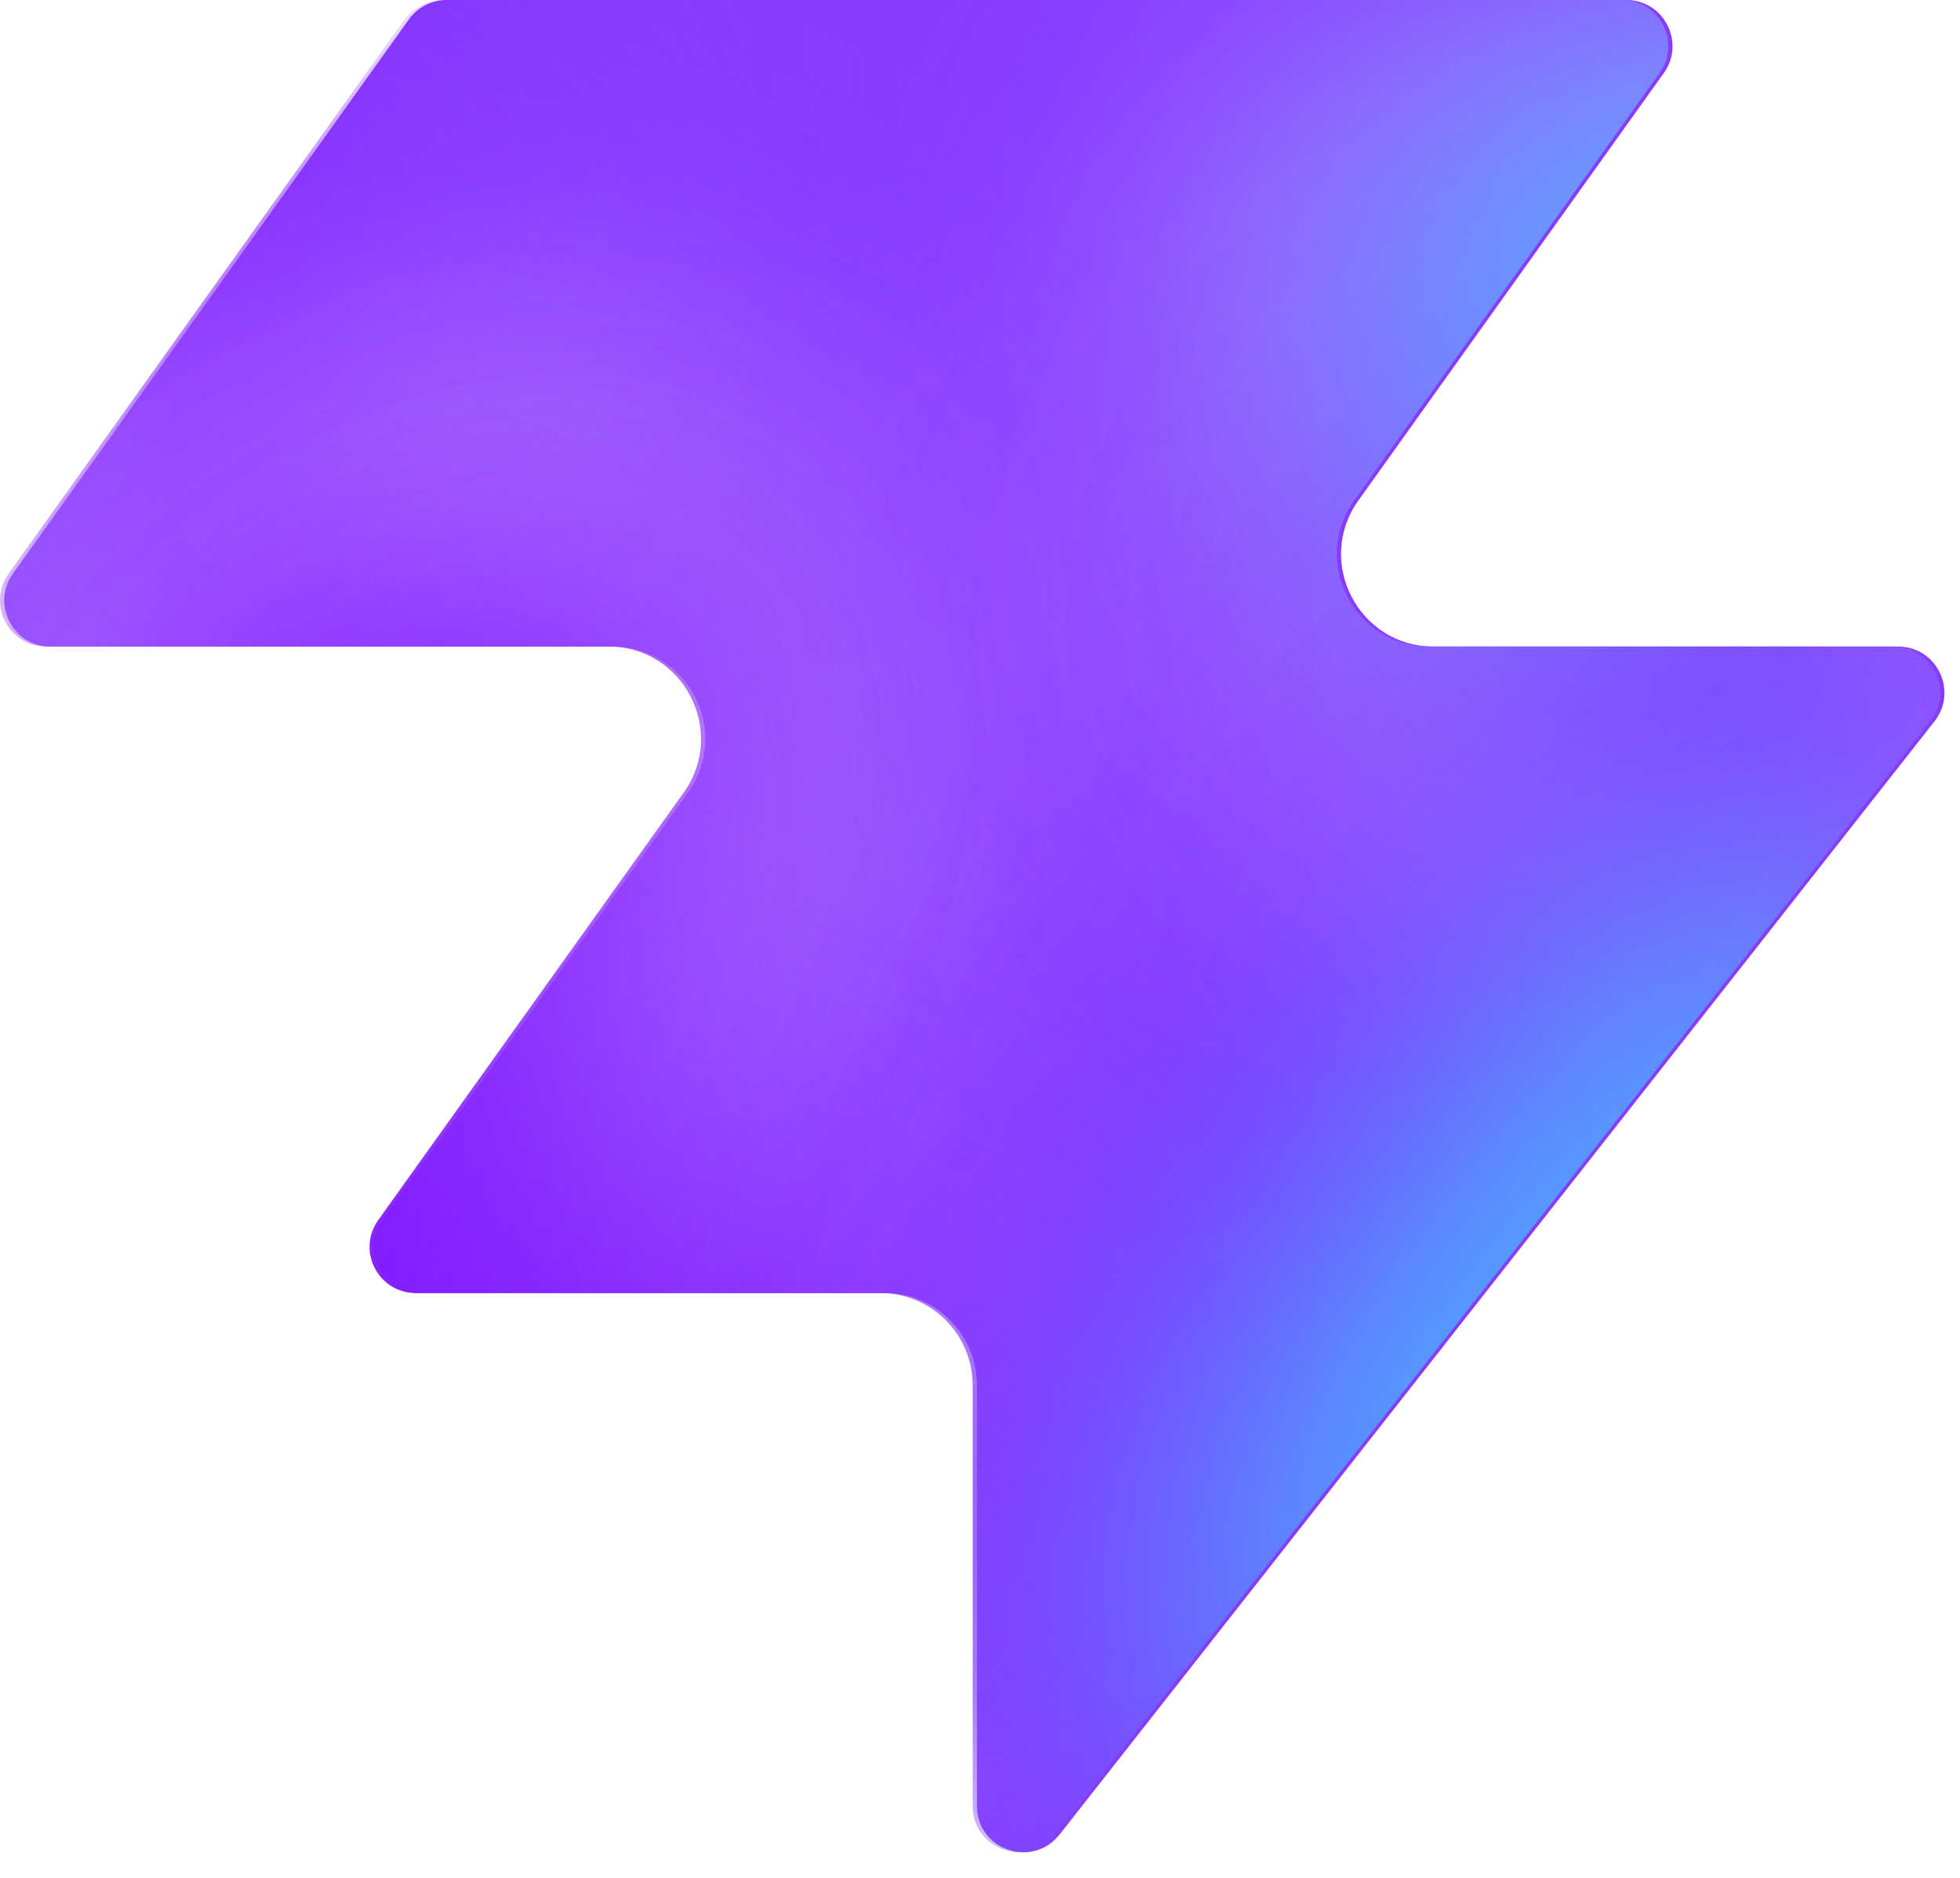
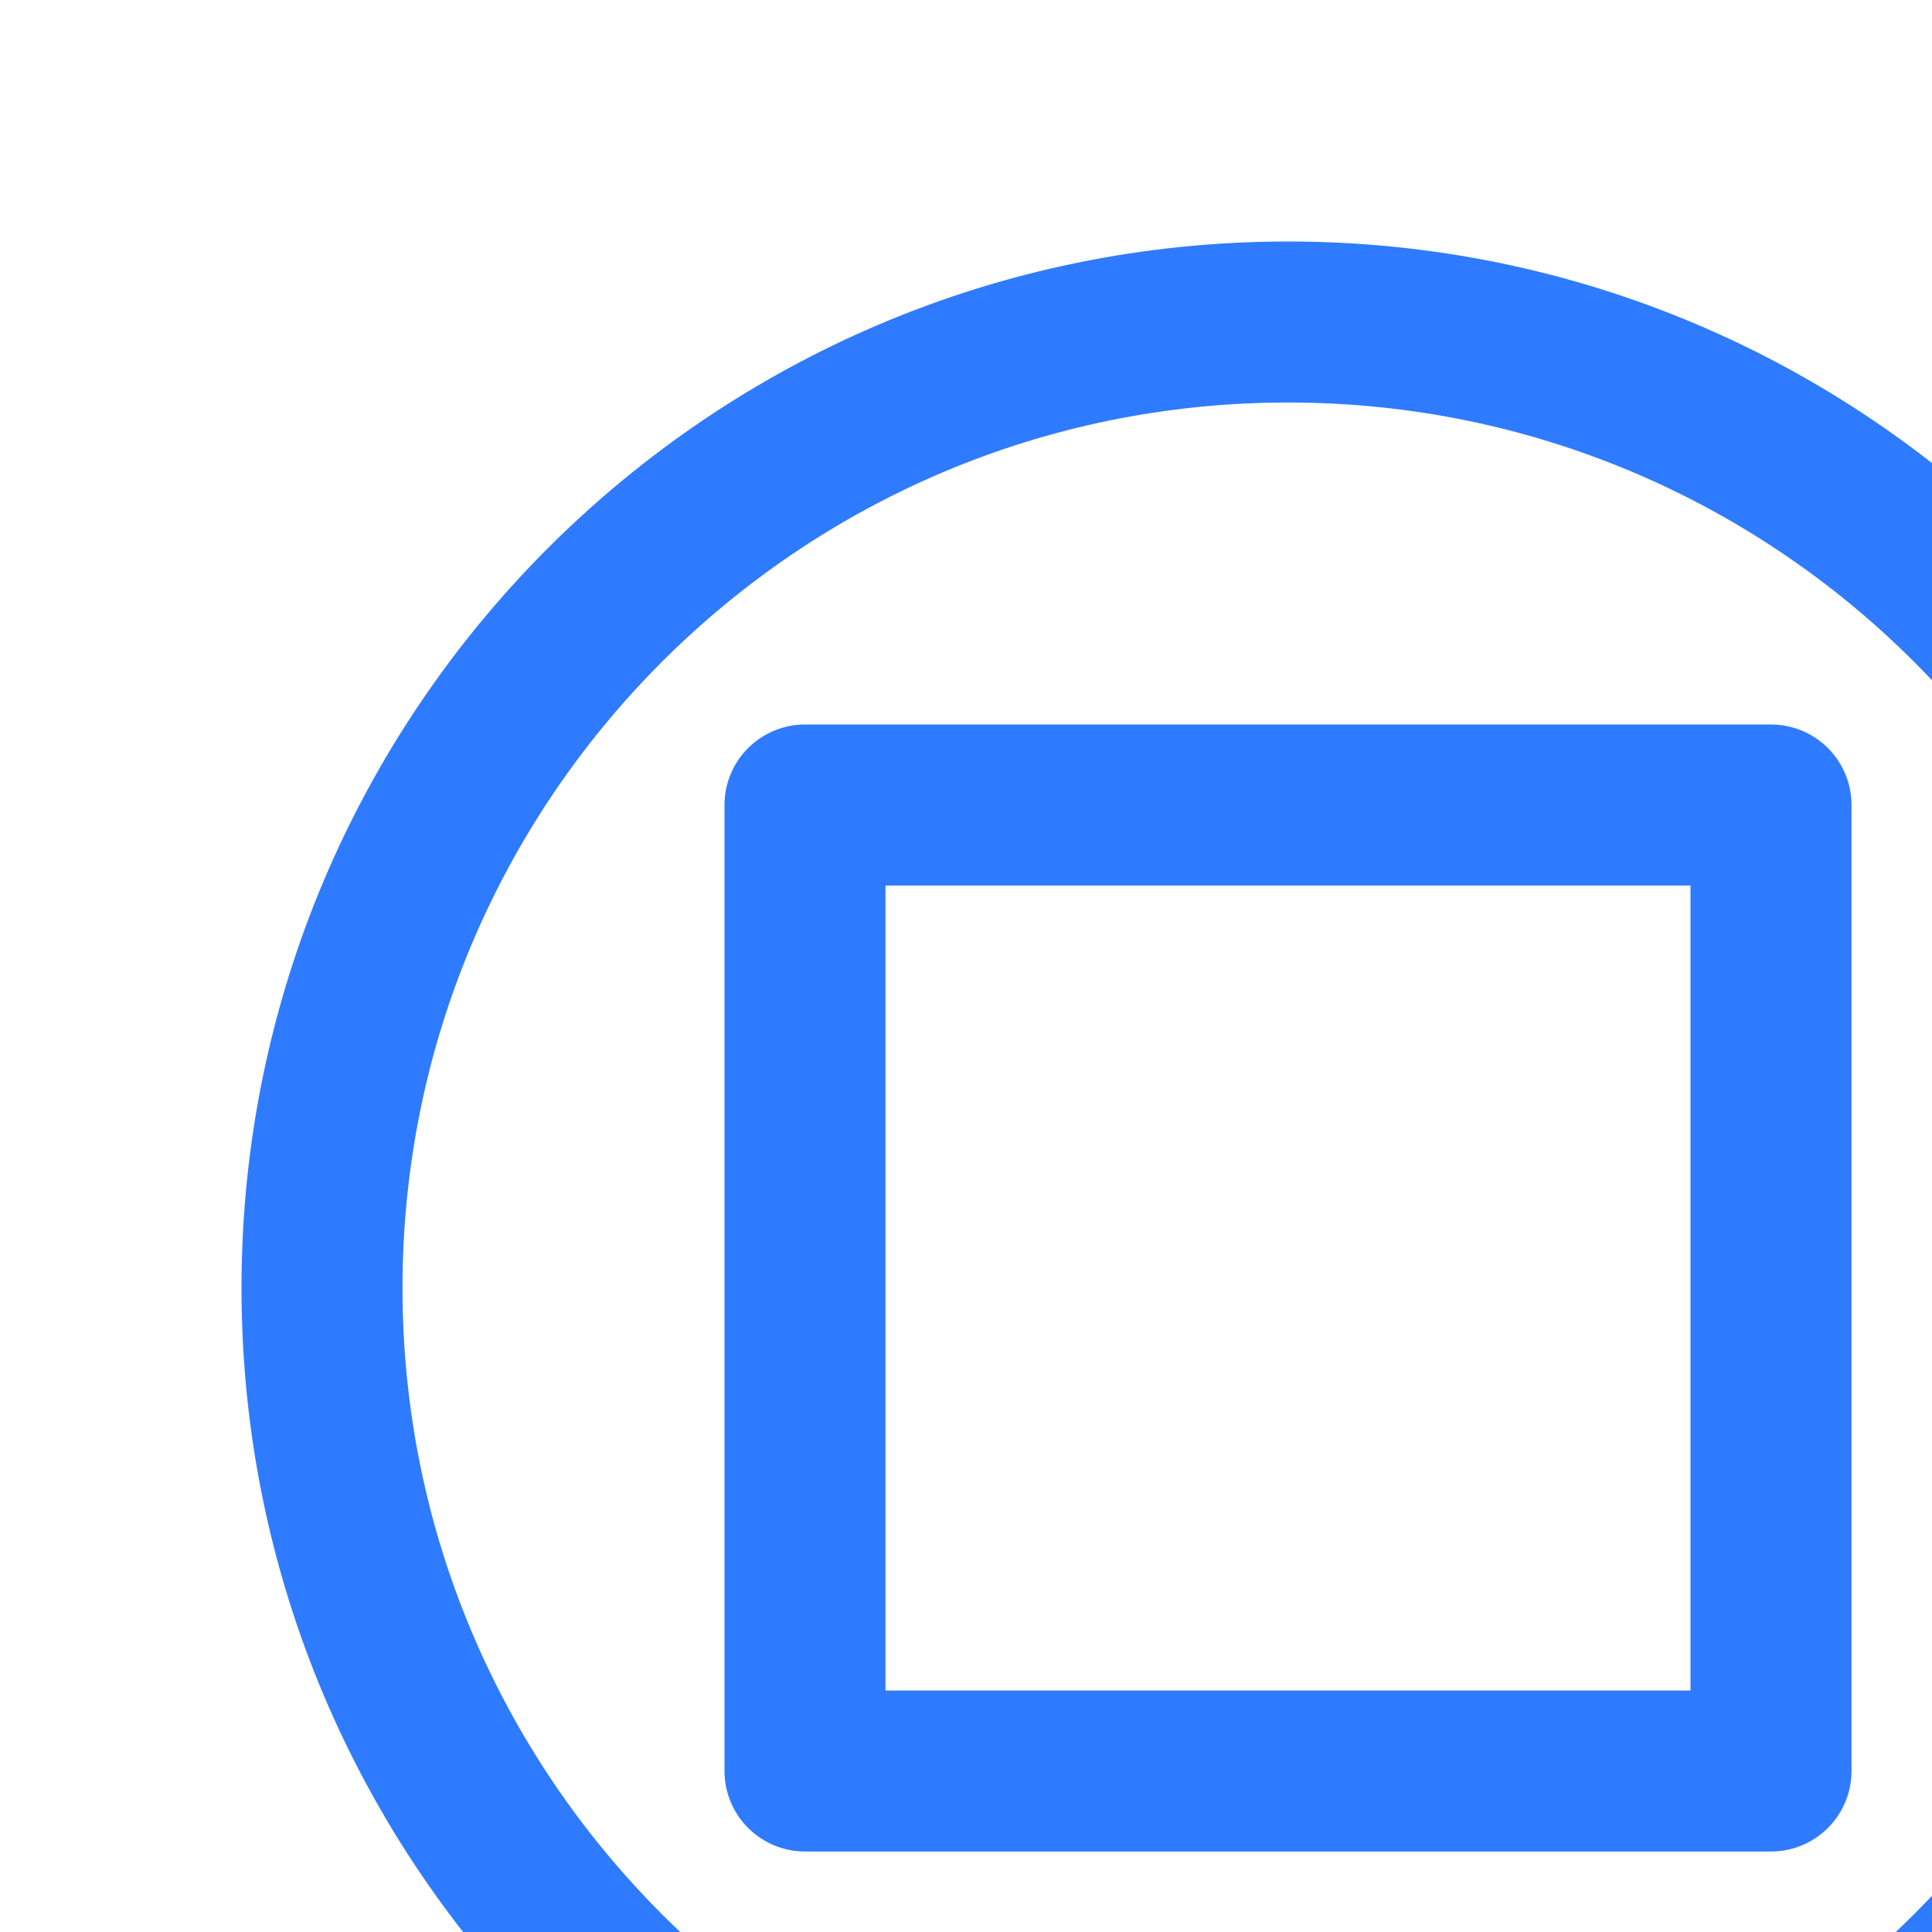
- <svg xmlns="http://www.w3.org/2000/svg" width="48" height="46" fill="none" viewBox="0 0 48 46">
-   <path fill="#863bff" d="M25.946 44.938c-.664.845-2.021.375-2.021-.698V33.937a2.26 2.26 0 0 0-2.262-2.262H10.287c-.92 0-1.456-1.04-.92-1.788l7.48-10.471c1.07-1.497 0-3.578-1.842-3.578H1.237c-.92 0-1.456-1.04-.92-1.788L10.013.474c.214-.297.556-.474.92-.474h28.894c.92 0 1.456 1.04.92 1.788l-7.48 10.471c-1.07 1.498 0 3.579 1.842 3.579h11.377c.943 0 1.473 1.088.89 1.83L25.947 44.94z" style="fill:#863bff;fill:color(display-p3 .525 .23 1);fill-opacity:1" />
-   <mask id="a" width="48" height="46" x="0" y="0" maskUnits="userSpaceOnUse" style="mask-type:alpha">
-     <path fill="#000" d="M25.842 44.938c-.664.844-2.021.375-2.021-.698V33.937a2.26 2.26 0 0 0-2.262-2.262H10.183c-.92 0-1.456-1.04-.92-1.788l7.48-10.471c1.07-1.498 0-3.579-1.842-3.579H1.133c-.92 0-1.456-1.04-.92-1.787L9.91.473c.214-.297.556-.474.92-.474h28.894c.92 0 1.456 1.04.92 1.788l-7.48 10.471c-1.07 1.498 0 3.578 1.842 3.578h11.377c.943 0 1.473 1.088.89 1.832L25.843 44.94z" style="fill:#000;fill-opacity:1" />
-   </mask>
-   <g mask="url(#a)">
-     <g filter="url(#b)">
-       <ellipse cx="5.508" cy="14.704" fill="#ede6ff" rx="5.508" ry="14.704" style="fill:#ede6ff;fill:color(display-p3 .927 .903 1);fill-opacity:1" transform="matrix(.00324 1 1 -.00324 -4.47 31.516)" />
-     </g>
-     <g filter="url(#c)">
-       <ellipse cx="10.399" cy="29.851" fill="#ede6ff" rx="10.399" ry="29.851" style="fill:#ede6ff;fill:color(display-p3 .927 .903 1);fill-opacity:1" transform="matrix(.00324 1 1 -.00324 -39.328 7.883)" />
-     </g>
-     <g filter="url(#d)">
-       <ellipse cx="5.508" cy="30.487" fill="#7e14ff" rx="5.508" ry="30.487" style="fill:#7e14ff;fill:color(display-p3 .492 .077 1);fill-opacity:1" transform="rotate(89.814 -25.913 -14.639)scale(1 -1)" />
-     </g>
-     <g filter="url(#e)">
-       <ellipse cx="5.508" cy="30.599" fill="#7e14ff" rx="5.508" ry="30.599" style="fill:#7e14ff;fill:color(display-p3 .492 .077 1);fill-opacity:1" transform="rotate(89.814 -32.644 -3.334)scale(1 -1)" />
-     </g>
-     <g filter="url(#f)">
-       <ellipse cx="5.508" cy="30.599" fill="#7e14ff" rx="5.508" ry="30.599" style="fill:#7e14ff;fill:color(display-p3 .492 .077 1);fill-opacity:1" transform="matrix(.00324 1 1 -.00324 -34.34 30.47)" />
-     </g>
-     <g filter="url(#g)">
-       <ellipse cx="14.072" cy="22.078" fill="#ede6ff" rx="14.072" ry="22.078" style="fill:#ede6ff;fill:color(display-p3 .927 .903 1);fill-opacity:1" transform="rotate(93.35 24.506 48.493)scale(-1 1)" />
-     </g>
-     <g filter="url(#h)">
-       <ellipse cx="3.47" cy="21.501" fill="#7e14ff" rx="3.47" ry="21.501" style="fill:#7e14ff;fill:color(display-p3 .492 .077 1);fill-opacity:1" transform="rotate(89.009 28.708 47.59)scale(-1 1)" />
-     </g>
-     <g filter="url(#i)">
-       <ellipse cx="3.47" cy="21.501" fill="#7e14ff" rx="3.47" ry="21.501" style="fill:#7e14ff;fill:color(display-p3 .492 .077 1);fill-opacity:1" transform="rotate(89.009 28.708 47.59)scale(-1 1)" />
-     </g>
-     <g filter="url(#j)">
-       <ellipse cx=".387" cy="8.972" fill="#7e14ff" rx="4.407" ry="29.108" style="fill:#7e14ff;fill:color(display-p3 .492 .077 1);fill-opacity:1" transform="rotate(39.51 .387 8.972)" />
-     </g>
-     <g filter="url(#k)">
-       <ellipse cx="47.523" cy="-6.092" fill="#7e14ff" rx="4.407" ry="29.108" style="fill:#7e14ff;fill:color(display-p3 .492 .077 1);fill-opacity:1" transform="rotate(37.892 47.523 -6.092)" />
-     </g>
-     <g filter="url(#l)">
-       <ellipse cx="41.412" cy="6.333" fill="#47bfff" rx="5.971" ry="9.665" style="fill:#47bfff;fill:color(display-p3 .28 .748 1);fill-opacity:1" transform="rotate(37.892 41.412 6.333)" />
-     </g>
-     <g filter="url(#m)">
-       <ellipse cx="-1.879" cy="38.332" fill="#7e14ff" rx="4.407" ry="29.108" style="fill:#7e14ff;fill:color(display-p3 .492 .077 1);fill-opacity:1" transform="rotate(37.892 -1.88 38.332)" />
-     </g>
-     <g filter="url(#n)">
-       <ellipse cx="-1.879" cy="38.332" fill="#7e14ff" rx="4.407" ry="29.108" style="fill:#7e14ff;fill:color(display-p3 .492 .077 1);fill-opacity:1" transform="rotate(37.892 -1.88 38.332)" />
-     </g>
-     <g filter="url(#o)">
-       <ellipse cx="35.651" cy="29.907" fill="#7e14ff" rx="4.407" ry="29.108" style="fill:#7e14ff;fill:color(display-p3 .492 .077 1);fill-opacity:1" transform="rotate(37.892 35.651 29.907)" />
-     </g>
-     <g filter="url(#p)">
-       <ellipse cx="38.418" cy="32.4" fill="#47bfff" rx="5.971" ry="15.297" style="fill:#47bfff;fill:color(display-p3 .28 .748 1);fill-opacity:1" transform="rotate(37.892 38.418 32.4)" />
-     </g>
-   </g>
-   <defs>
-     <filter id="b" width="60.045" height="41.654" x="-19.77" y="16.149" color-interpolation-filters="sRGB" filterUnits="userSpaceOnUse">
-       <feFlood flood-opacity="0" result="BackgroundImageFix" />
-       <feBlend in="SourceGraphic" in2="BackgroundImageFix" result="shape" />
-       <feGaussianBlur result="effect1_foregroundBlur_2002_17158" stdDeviation="7.659" />
-     </filter>
-     <filter id="c" width="90.34" height="51.437" x="-54.613" y="-7.533" color-interpolation-filters="sRGB" filterUnits="userSpaceOnUse">
-       <feFlood flood-opacity="0" result="BackgroundImageFix" />
-       <feBlend in="SourceGraphic" in2="BackgroundImageFix" result="shape" />
-       <feGaussianBlur result="effect1_foregroundBlur_2002_17158" stdDeviation="7.659" />
-     </filter>
-     <filter id="d" width="79.355" height="29.4" x="-49.64" y="2.03" color-interpolation-filters="sRGB" filterUnits="userSpaceOnUse">
-       <feFlood flood-opacity="0" result="BackgroundImageFix" />
-       <feBlend in="SourceGraphic" in2="BackgroundImageFix" result="shape" />
-       <feGaussianBlur result="effect1_foregroundBlur_2002_17158" stdDeviation="4.596" />
-     </filter>
-     <filter id="e" width="79.579" height="29.4" x="-45.045" y="20.029" color-interpolation-filters="sRGB" filterUnits="userSpaceOnUse">
-       <feFlood flood-opacity="0" result="BackgroundImageFix" />
-       <feBlend in="SourceGraphic" in2="BackgroundImageFix" result="shape" />
-       <feGaussianBlur result="effect1_foregroundBlur_2002_17158" stdDeviation="4.596" />
-     </filter>
-     <filter id="f" width="79.579" height="29.4" x="-43.513" y="21.178" color-interpolation-filters="sRGB" filterUnits="userSpaceOnUse">
-       <feFlood flood-opacity="0" result="BackgroundImageFix" />
-       <feBlend in="SourceGraphic" in2="BackgroundImageFix" result="shape" />
-       <feGaussianBlur result="effect1_foregroundBlur_2002_17158" stdDeviation="4.596" />
-     </filter>
-     <filter id="g" width="74.749" height="58.852" x="15.756" y="-17.901" color-interpolation-filters="sRGB" filterUnits="userSpaceOnUse">
-       <feFlood flood-opacity="0" result="BackgroundImageFix" />
-       <feBlend in="SourceGraphic" in2="BackgroundImageFix" result="shape" />
-       <feGaussianBlur result="effect1_foregroundBlur_2002_17158" stdDeviation="7.659" />
-     </filter>
-     <filter id="h" width="61.377" height="25.362" x="23.548" y="2.284" color-interpolation-filters="sRGB" filterUnits="userSpaceOnUse">
-       <feFlood flood-opacity="0" result="BackgroundImageFix" />
-       <feBlend in="SourceGraphic" in2="BackgroundImageFix" result="shape" />
-       <feGaussianBlur result="effect1_foregroundBlur_2002_17158" stdDeviation="4.596" />
-     </filter>
-     <filter id="i" width="61.377" height="25.362" x="23.548" y="2.284" color-interpolation-filters="sRGB" filterUnits="userSpaceOnUse">
-       <feFlood flood-opacity="0" result="BackgroundImageFix" />
-       <feBlend in="SourceGraphic" in2="BackgroundImageFix" result="shape" />
-       <feGaussianBlur result="effect1_foregroundBlur_2002_17158" stdDeviation="4.596" />
-     </filter>
-     <filter id="j" width="56.045" height="63.649" x="-27.636" y="-22.853" color-interpolation-filters="sRGB" filterUnits="userSpaceOnUse">
-       <feFlood flood-opacity="0" result="BackgroundImageFix" />
-       <feBlend in="SourceGraphic" in2="BackgroundImageFix" result="shape" />
-       <feGaussianBlur result="effect1_foregroundBlur_2002_17158" stdDeviation="4.596" />
-     </filter>
-     <filter id="k" width="54.814" height="64.646" x="20.116" y="-38.415" color-interpolation-filters="sRGB" filterUnits="userSpaceOnUse">
-       <feFlood flood-opacity="0" result="BackgroundImageFix" />
-       <feBlend in="SourceGraphic" in2="BackgroundImageFix" result="shape" />
-       <feGaussianBlur result="effect1_foregroundBlur_2002_17158" stdDeviation="4.596" />
-     </filter>
-     <filter id="l" width="33.541" height="35.313" x="24.641" y="-11.323" color-interpolation-filters="sRGB" filterUnits="userSpaceOnUse">
-       <feFlood flood-opacity="0" result="BackgroundImageFix" />
-       <feBlend in="SourceGraphic" in2="BackgroundImageFix" result="shape" />
-       <feGaussianBlur result="effect1_foregroundBlur_2002_17158" stdDeviation="4.596" />
-     </filter>
-     <filter id="m" width="54.814" height="64.646" x="-29.286" y="6.009" color-interpolation-filters="sRGB" filterUnits="userSpaceOnUse">
-       <feFlood flood-opacity="0" result="BackgroundImageFix" />
-       <feBlend in="SourceGraphic" in2="BackgroundImageFix" result="shape" />
-       <feGaussianBlur result="effect1_foregroundBlur_2002_17158" stdDeviation="4.596" />
-     </filter>
-     <filter id="n" width="54.814" height="64.646" x="-29.286" y="6.009" color-interpolation-filters="sRGB" filterUnits="userSpaceOnUse">
-       <feFlood flood-opacity="0" result="BackgroundImageFix" />
-       <feBlend in="SourceGraphic" in2="BackgroundImageFix" result="shape" />
-       <feGaussianBlur result="effect1_foregroundBlur_2002_17158" stdDeviation="4.596" />
-     </filter>
-     <filter id="o" width="54.814" height="64.646" x="8.244" y="-2.416" color-interpolation-filters="sRGB" filterUnits="userSpaceOnUse">
-       <feFlood flood-opacity="0" result="BackgroundImageFix" />
-       <feBlend in="SourceGraphic" in2="BackgroundImageFix" result="shape" />
-       <feGaussianBlur result="effect1_foregroundBlur_2002_17158" stdDeviation="4.596" />
-     </filter>
-     <filter id="p" width="39.409" height="43.623" x="18.713" y="10.588" color-interpolation-filters="sRGB" filterUnits="userSpaceOnUse">
-       <feFlood flood-opacity="0" result="BackgroundImageFix" />
-       <feBlend in="SourceGraphic" in2="BackgroundImageFix" result="shape" />
-       <feGaussianBlur result="effect1_foregroundBlur_2002_17158" stdDeviation="4.596" />
-     </filter>
-   </defs>
+ <svg xmlns="http://www.w3.org/2000/svg" width="32" height="32" viewBox="0 0 24 24" fill="none" stroke="#2f7bff" stroke-width="2" stroke-linecap="round" stroke-linejoin="round">
+   <path d="M4 16C4 9.373 9.373 4 16 4C22.627 4 28 9.373 28 16C28 22.627 22.627 28 16 28C9.373 28 4 22.627 4 16Z" />
+   <path d="M10 10H22V22H10V10Z" />
</svg>
